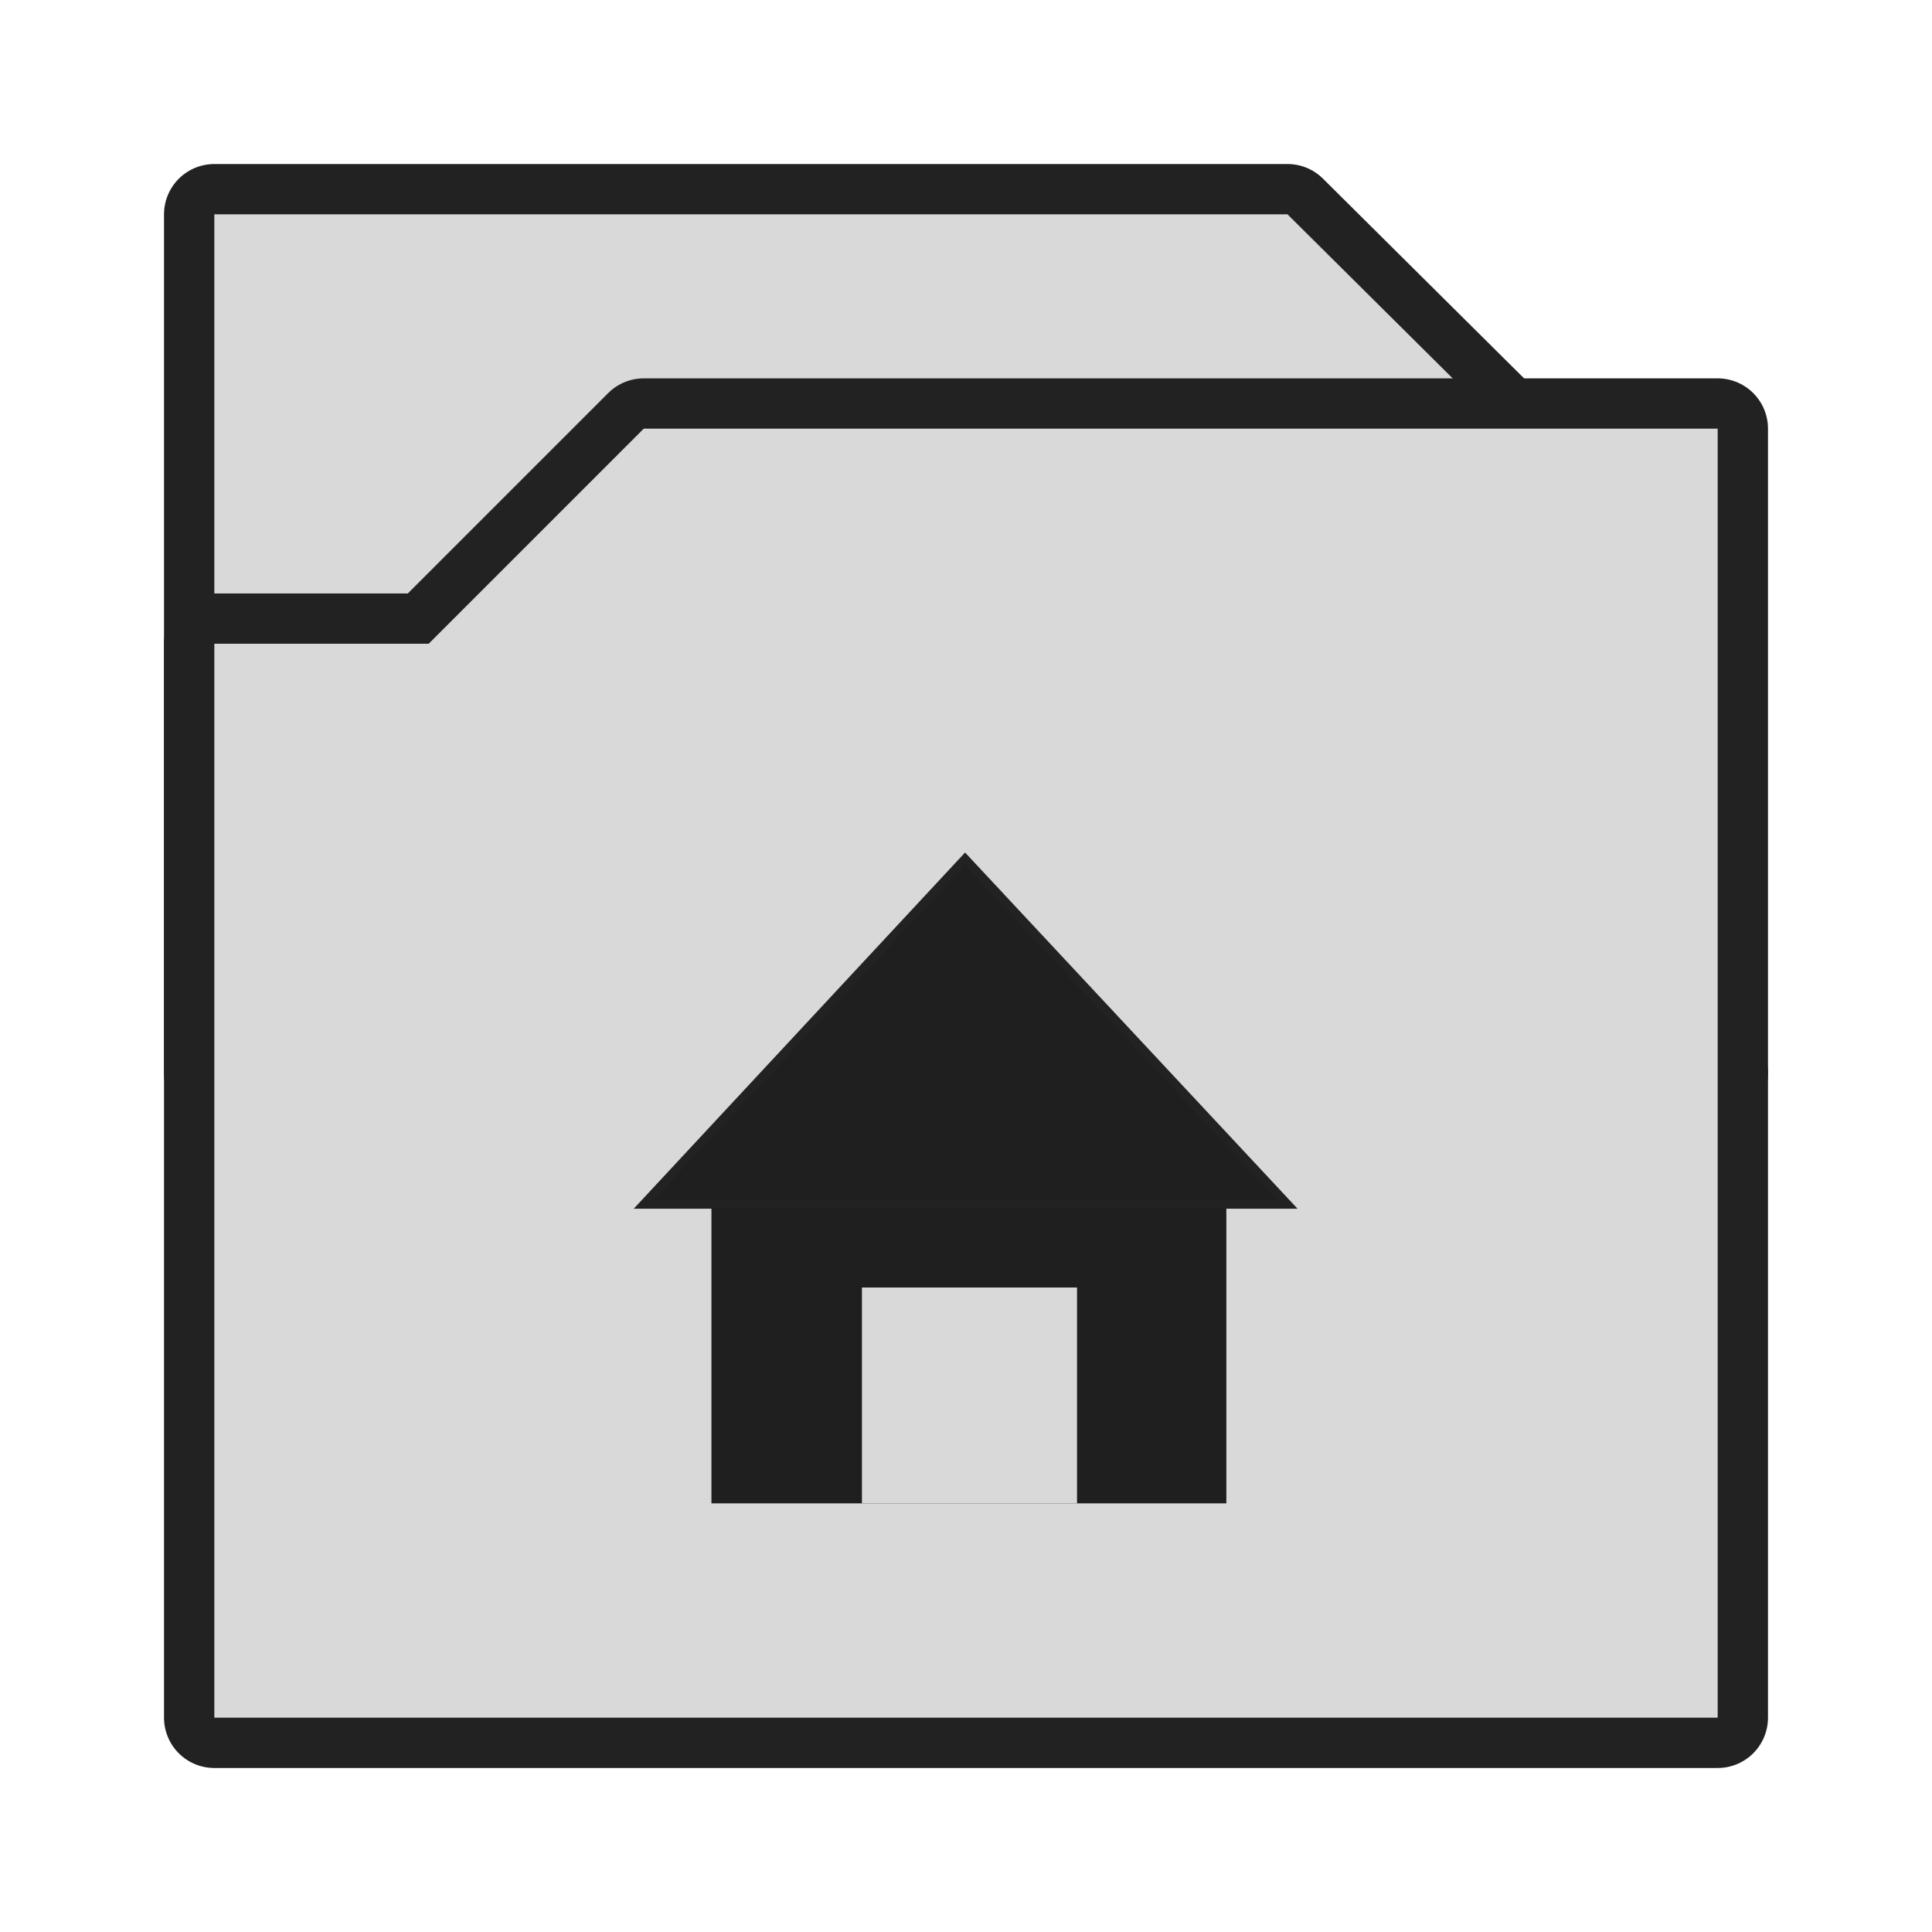
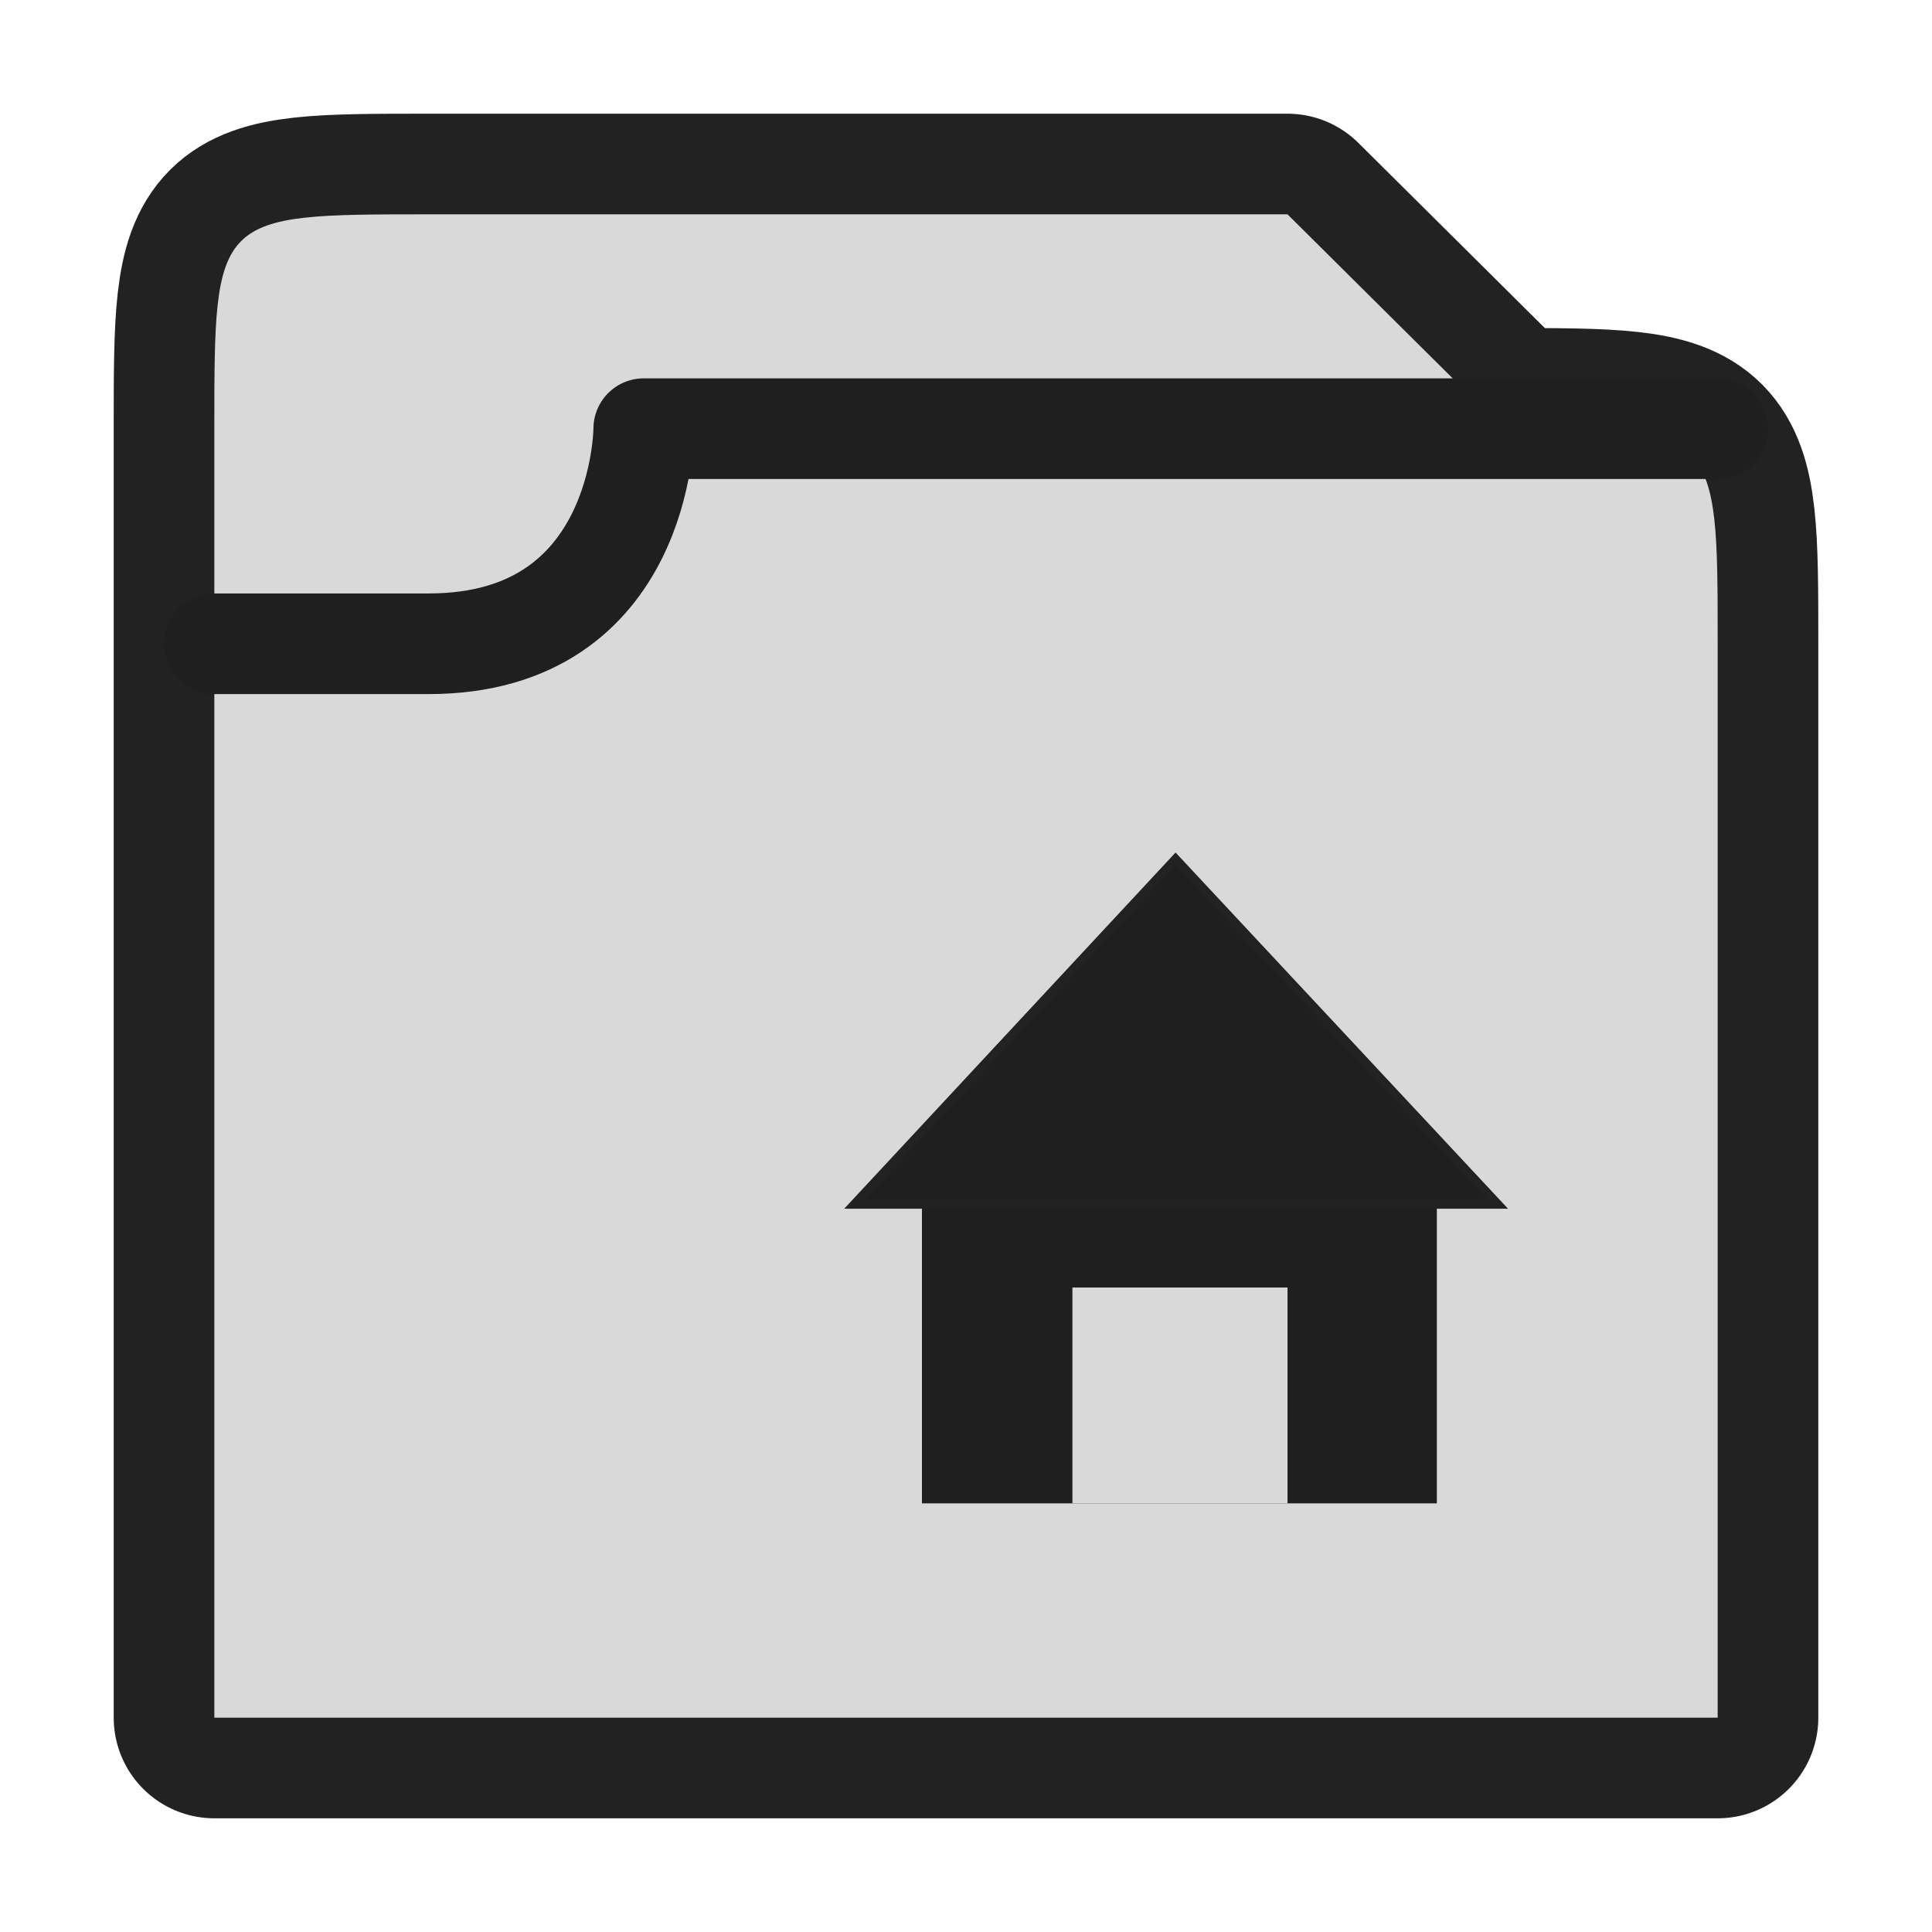
<svg xmlns="http://www.w3.org/2000/svg" width="256" height="256" viewBox="0 0 67.733 67.733" version="1.1" id="svg4532">
  <defs id="defs4526">
    </defs>
  <g id="layer1" transform="translate(0,-229.2666)">
-     <path id="path1456" d="m 7.514,236.781 15.055,0 h 22.569 l 7.567,7.514 7.514,22.595 H 7.514 Z" style="fill:#d9d9d9;fill-opacity:1;stroke:#222222;stroke-width:3.528;stroke-linecap:round;stroke-linejoin:round;stroke-miterlimit:4;stroke-dasharray:none;stroke-opacity:1;paint-order:stroke markers fill" />
-     <path id="path1458" d="M 60.219,244.295 H 22.569 l -7.541,7.541 H 7.514 v 37.65 H 60.219 Z" style="fill:#d9d9d9;stroke:#222222;stroke-width:3.528;stroke-linecap:round;stroke-linejoin:round;stroke-opacity:1;stroke-miterlimit:4;stroke-dasharray:none;paint-order:stroke fill markers;fill-opacity:1" />
-     <rect style="fill:#1f1f1f;fill-opacity:1;stroke:none;stroke-width:1.111;paint-order:stroke fill markers" id="rect849" width="18.052" height="10.485" x="24.942" y="271.487" />
-     <path style="fill:#1f1f1f;fill-opacity:1;stroke:#222222;stroke-width:0.306;stroke-linecap:butt;stroke-linejoin:miter;stroke-miterlimit:4;stroke-dasharray:none;stroke-opacity:1" d="m 22.569,271.489 11.265,-12.11 11.304,12.11 z" id="path853" />
-     <rect style="fill:#d9d9d9;fill-opacity:1;stroke:none;stroke-width:1.823;paint-order:stroke fill markers" id="rect857" width="7.541" height="7.567" x="30.218" y="274.405" />
+     <g id="g879">
+       <path id="path1456" style="fill:#d9d9d9;fill-opacity:1;stroke:#222222;stroke-width:26.667;stroke-linecap:round;stroke-linejoin:round;stroke-miterlimit:4;stroke-dasharray:none;stroke-opacity:1;paint-order:stroke markers fill" d="m 28.4,56.8 3.91e-4,28.501 L 28.4,227.6 c 28.4,0 28.4,0 28.4,0 H 199.2 c 28.4,0 -28.6,0 28.4,0 V 85.3 c 0,-28.5 0,-28.5 -28.401,-28.499 L 170.6,28.4 56.8,28.4 C 28.4,28.4 28.4,28.4 28.4,56.8 Z" transform="matrix(0.2645833,0,0,0.2645833,0,229.2666)" />
+       <path style="fill:none;stroke:#1f1f1f;stroke-width:3.528;stroke-linecap:round;stroke-linejoin:round;stroke-miterlimit:0.2;stroke-dasharray:none;stroke-opacity:1" d="m 7.514,251.836 h 7.514 c 7.541,0 7.541,-7.541 7.541,-7.541 h 37.65" id="path849" />
+     </g>
+     <g id="g865" transform="translate(7.379486)">
+       <rect style="fill:#1f1f1f;fill-opacity:1;stroke:none;stroke-width:1.111;paint-order:stroke fill markers" id="rect849" width="18.052" height="10.485" x="24.942" y="271.487" />
+       <path style="fill:#1f1f1f;fill-opacity:1;stroke:#222222;stroke-width:0.306;stroke-linecap:butt;stroke-linejoin:miter;stroke-miterlimit:4;stroke-dasharray:none;stroke-opacity:1" d="m 22.569,271.489 11.265,-12.11 11.304,12.11 z" id="path853" />
+       <rect style="fill:#d9d9d9;fill-opacity:1;stroke:none;stroke-width:1.823;paint-order:stroke fill markers" id="rect857" width="7.541" height="7.567" x="30.218" y="274.405" />
+     </g>
  </g>
</svg>
